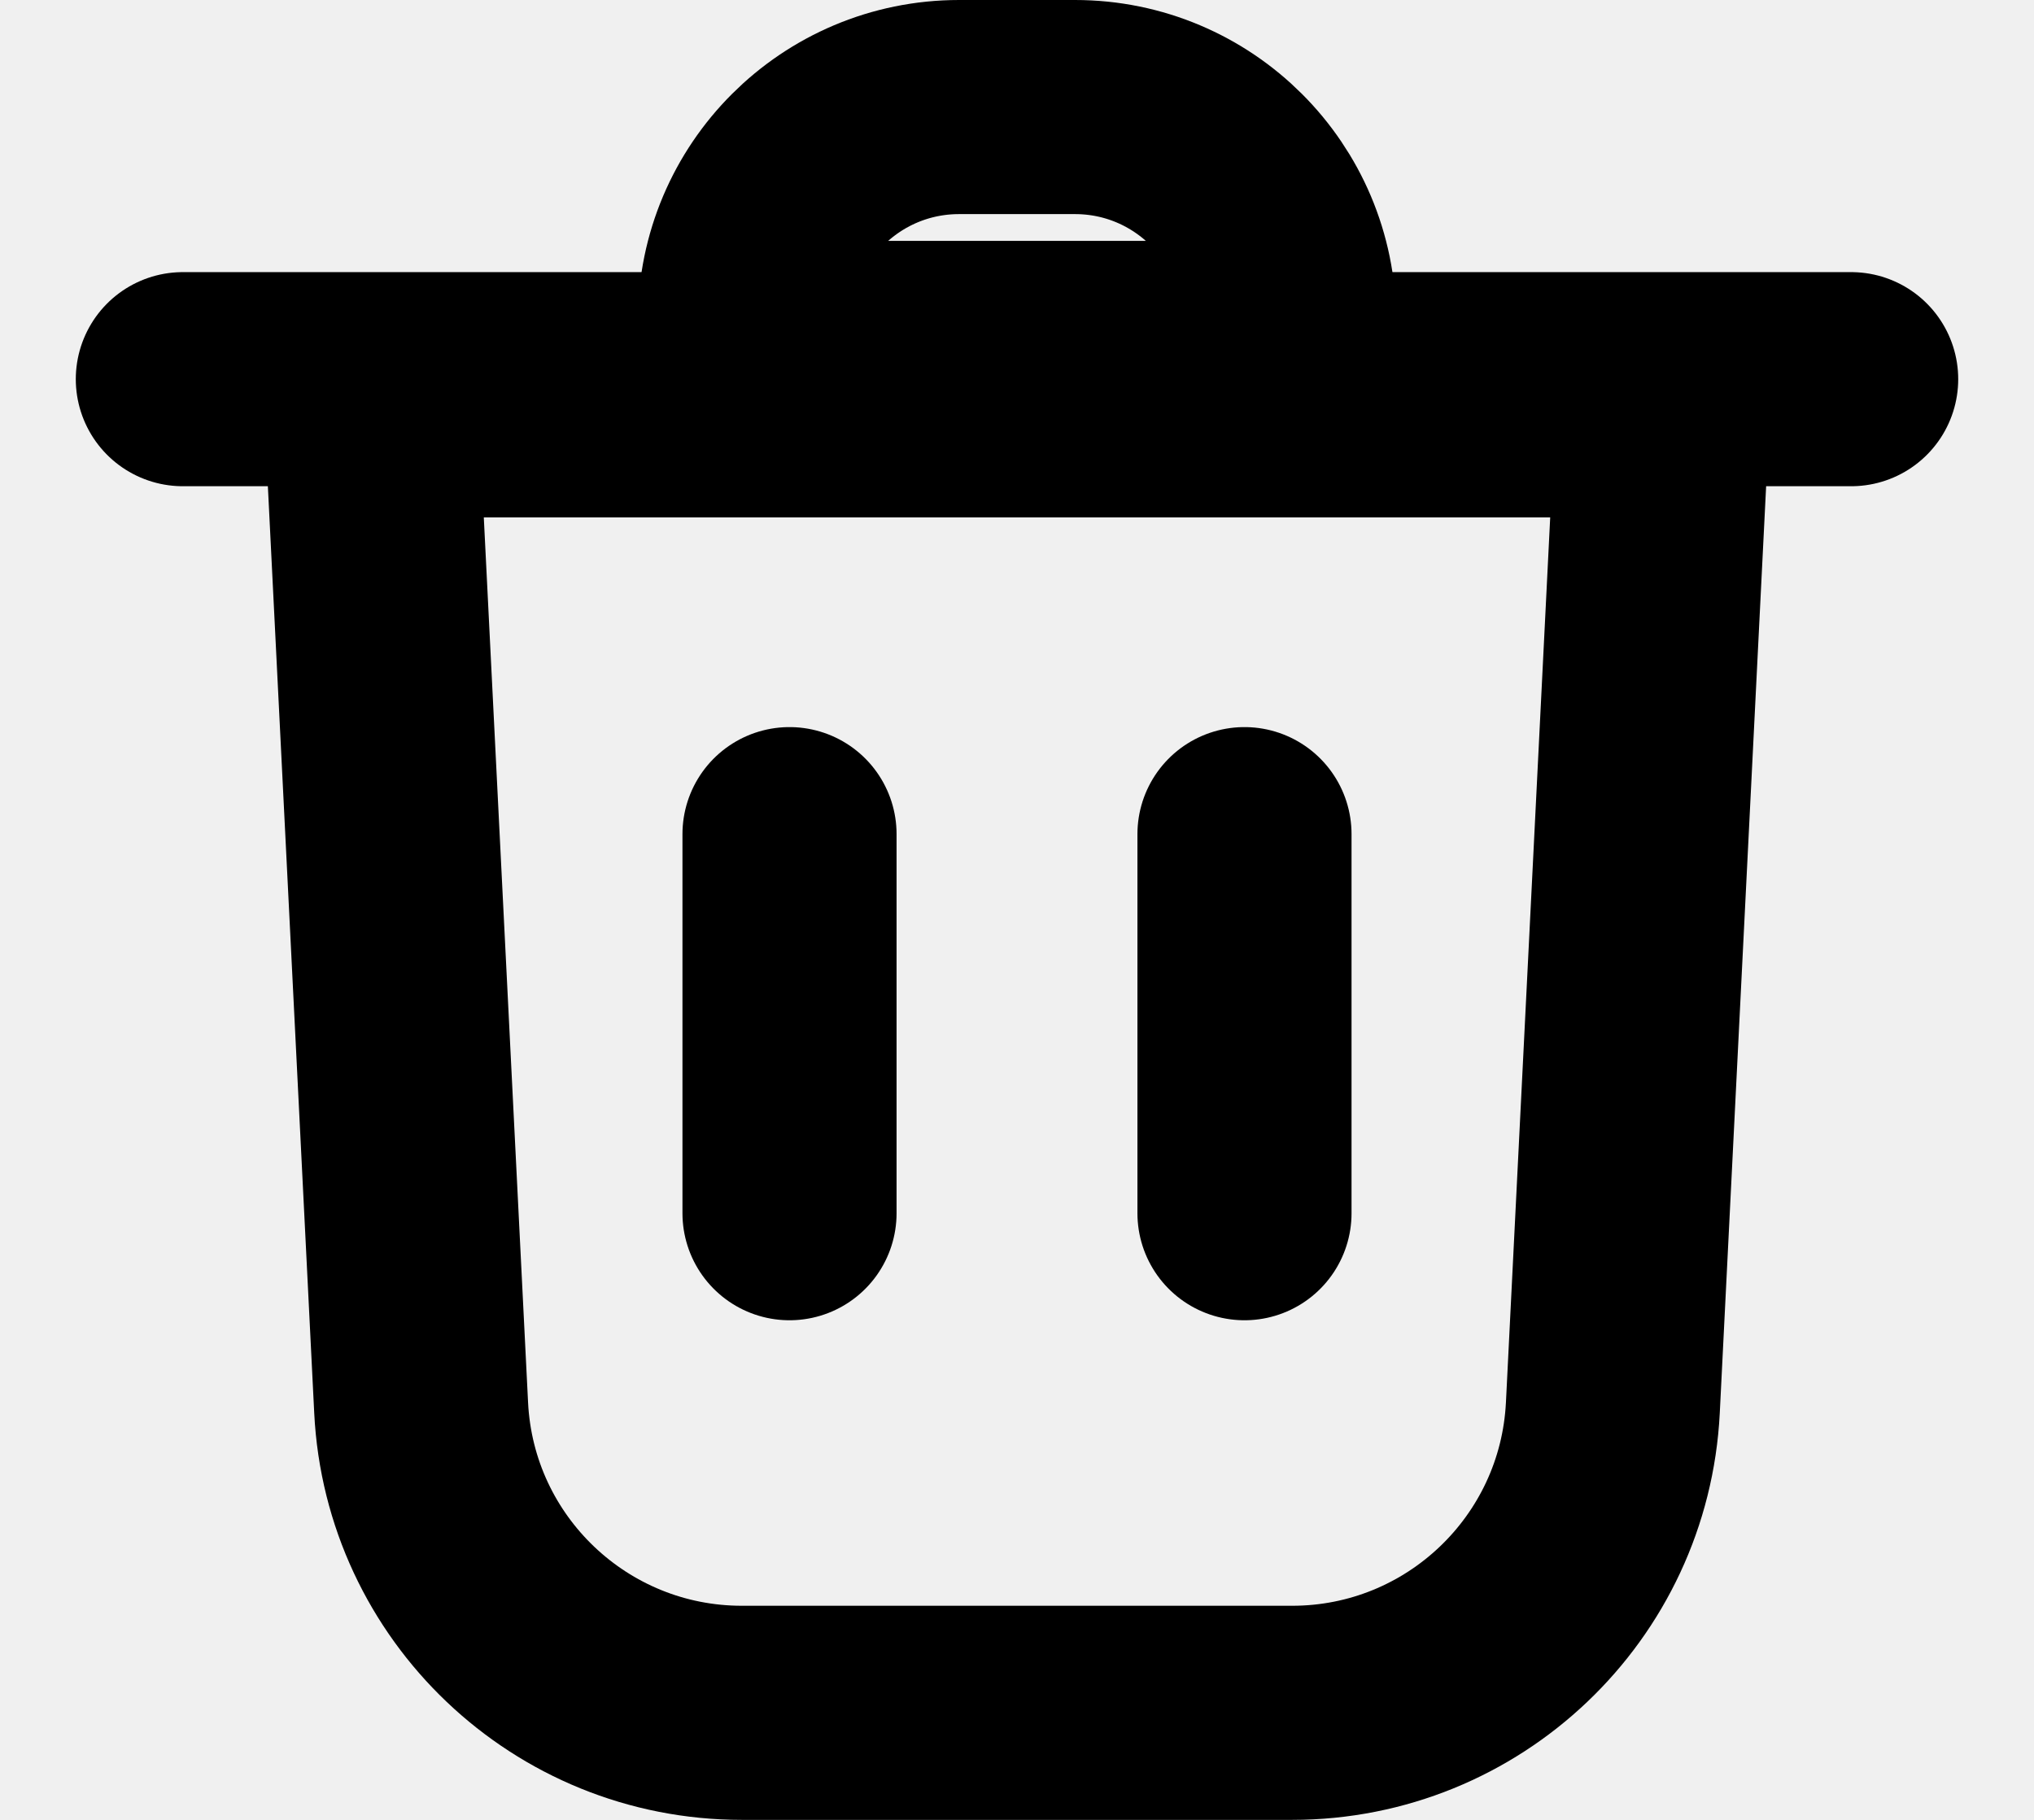
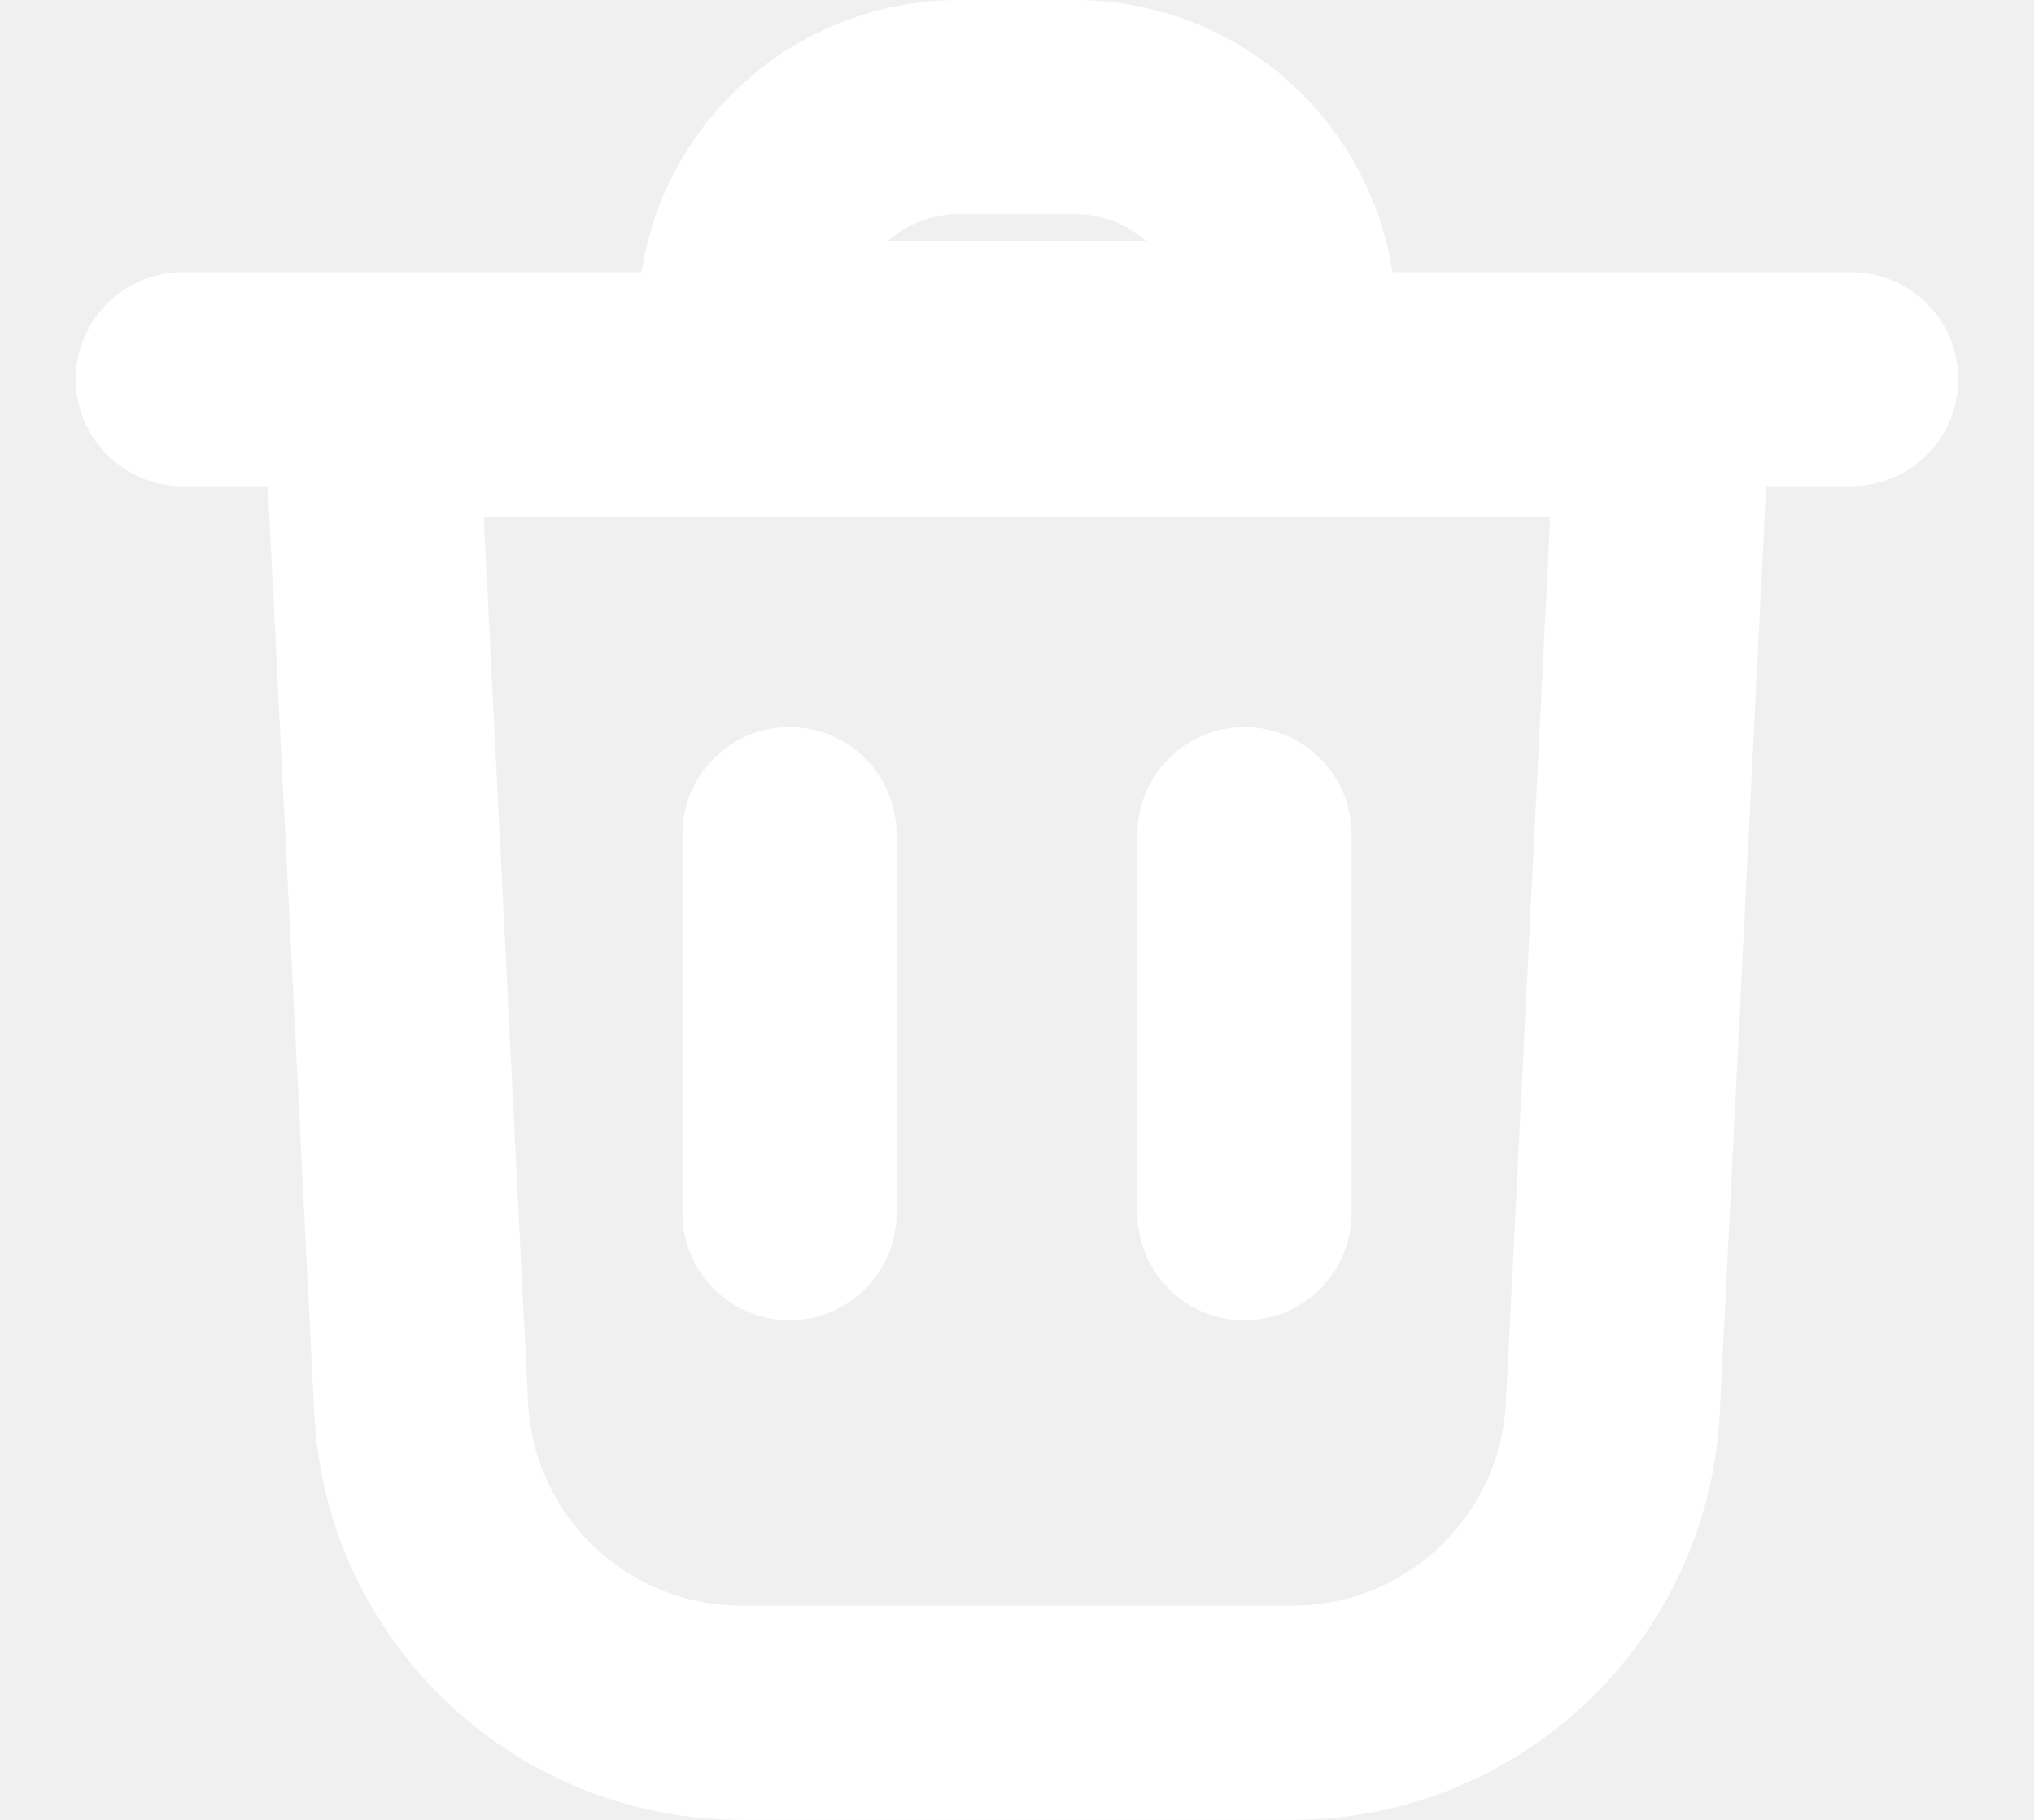
<svg xmlns="http://www.w3.org/2000/svg" width="19" height="17" viewBox="0 0 19 17" fill="none">
-   <path d="M3.934 13.15L3.468 3.833H15.532L15.066 13.15C14.986 14.746 13.668 16 12.07 16H6.93C5.331 16 4.013 14.746 3.934 13.15Z" stroke="black" stroke-width="2" />
-   <path d="M6.958 3.25H12.042V3C12.042 1.895 11.146 1 10.042 1H8.959C7.854 1 6.958 1.895 6.958 3V3.25Z" stroke="black" stroke-width="2" />
-   <path d="M1.708 3.542H17.292" stroke="black" stroke-width="2" stroke-linecap="round" />
-   <path d="M11.625 7.792V11.333" stroke="black" stroke-width="2" stroke-linecap="round" />
-   <path d="M7.375 7.792V11.333" stroke="black" stroke-width="2" stroke-linecap="round" />
+   <path d="M3.934 13.15L3.468 3.833H15.532L15.066 13.15C14.986 14.746 13.668 16 12.07 16H6.93C5.331 16 4.013 14.746 3.934 13.15Z" stroke="white" stroke-width="2" />
+   <path d="M6.958 3.25H12.042V3C12.042 1.895 11.146 1 10.042 1H8.959C7.854 1 6.958 1.895 6.958 3V3.25Z" stroke="white" stroke-width="2" />
+   <path d="M1.708 3.542H17.292" stroke="white" stroke-width="2" stroke-linecap="round" />
+   <path d="M11.625 7.792V11.333" stroke="white" stroke-width="2" stroke-linecap="round" />
+   <path d="M7.375 7.792V11.333" stroke="white" stroke-width="2" stroke-linecap="round" />
</svg>
